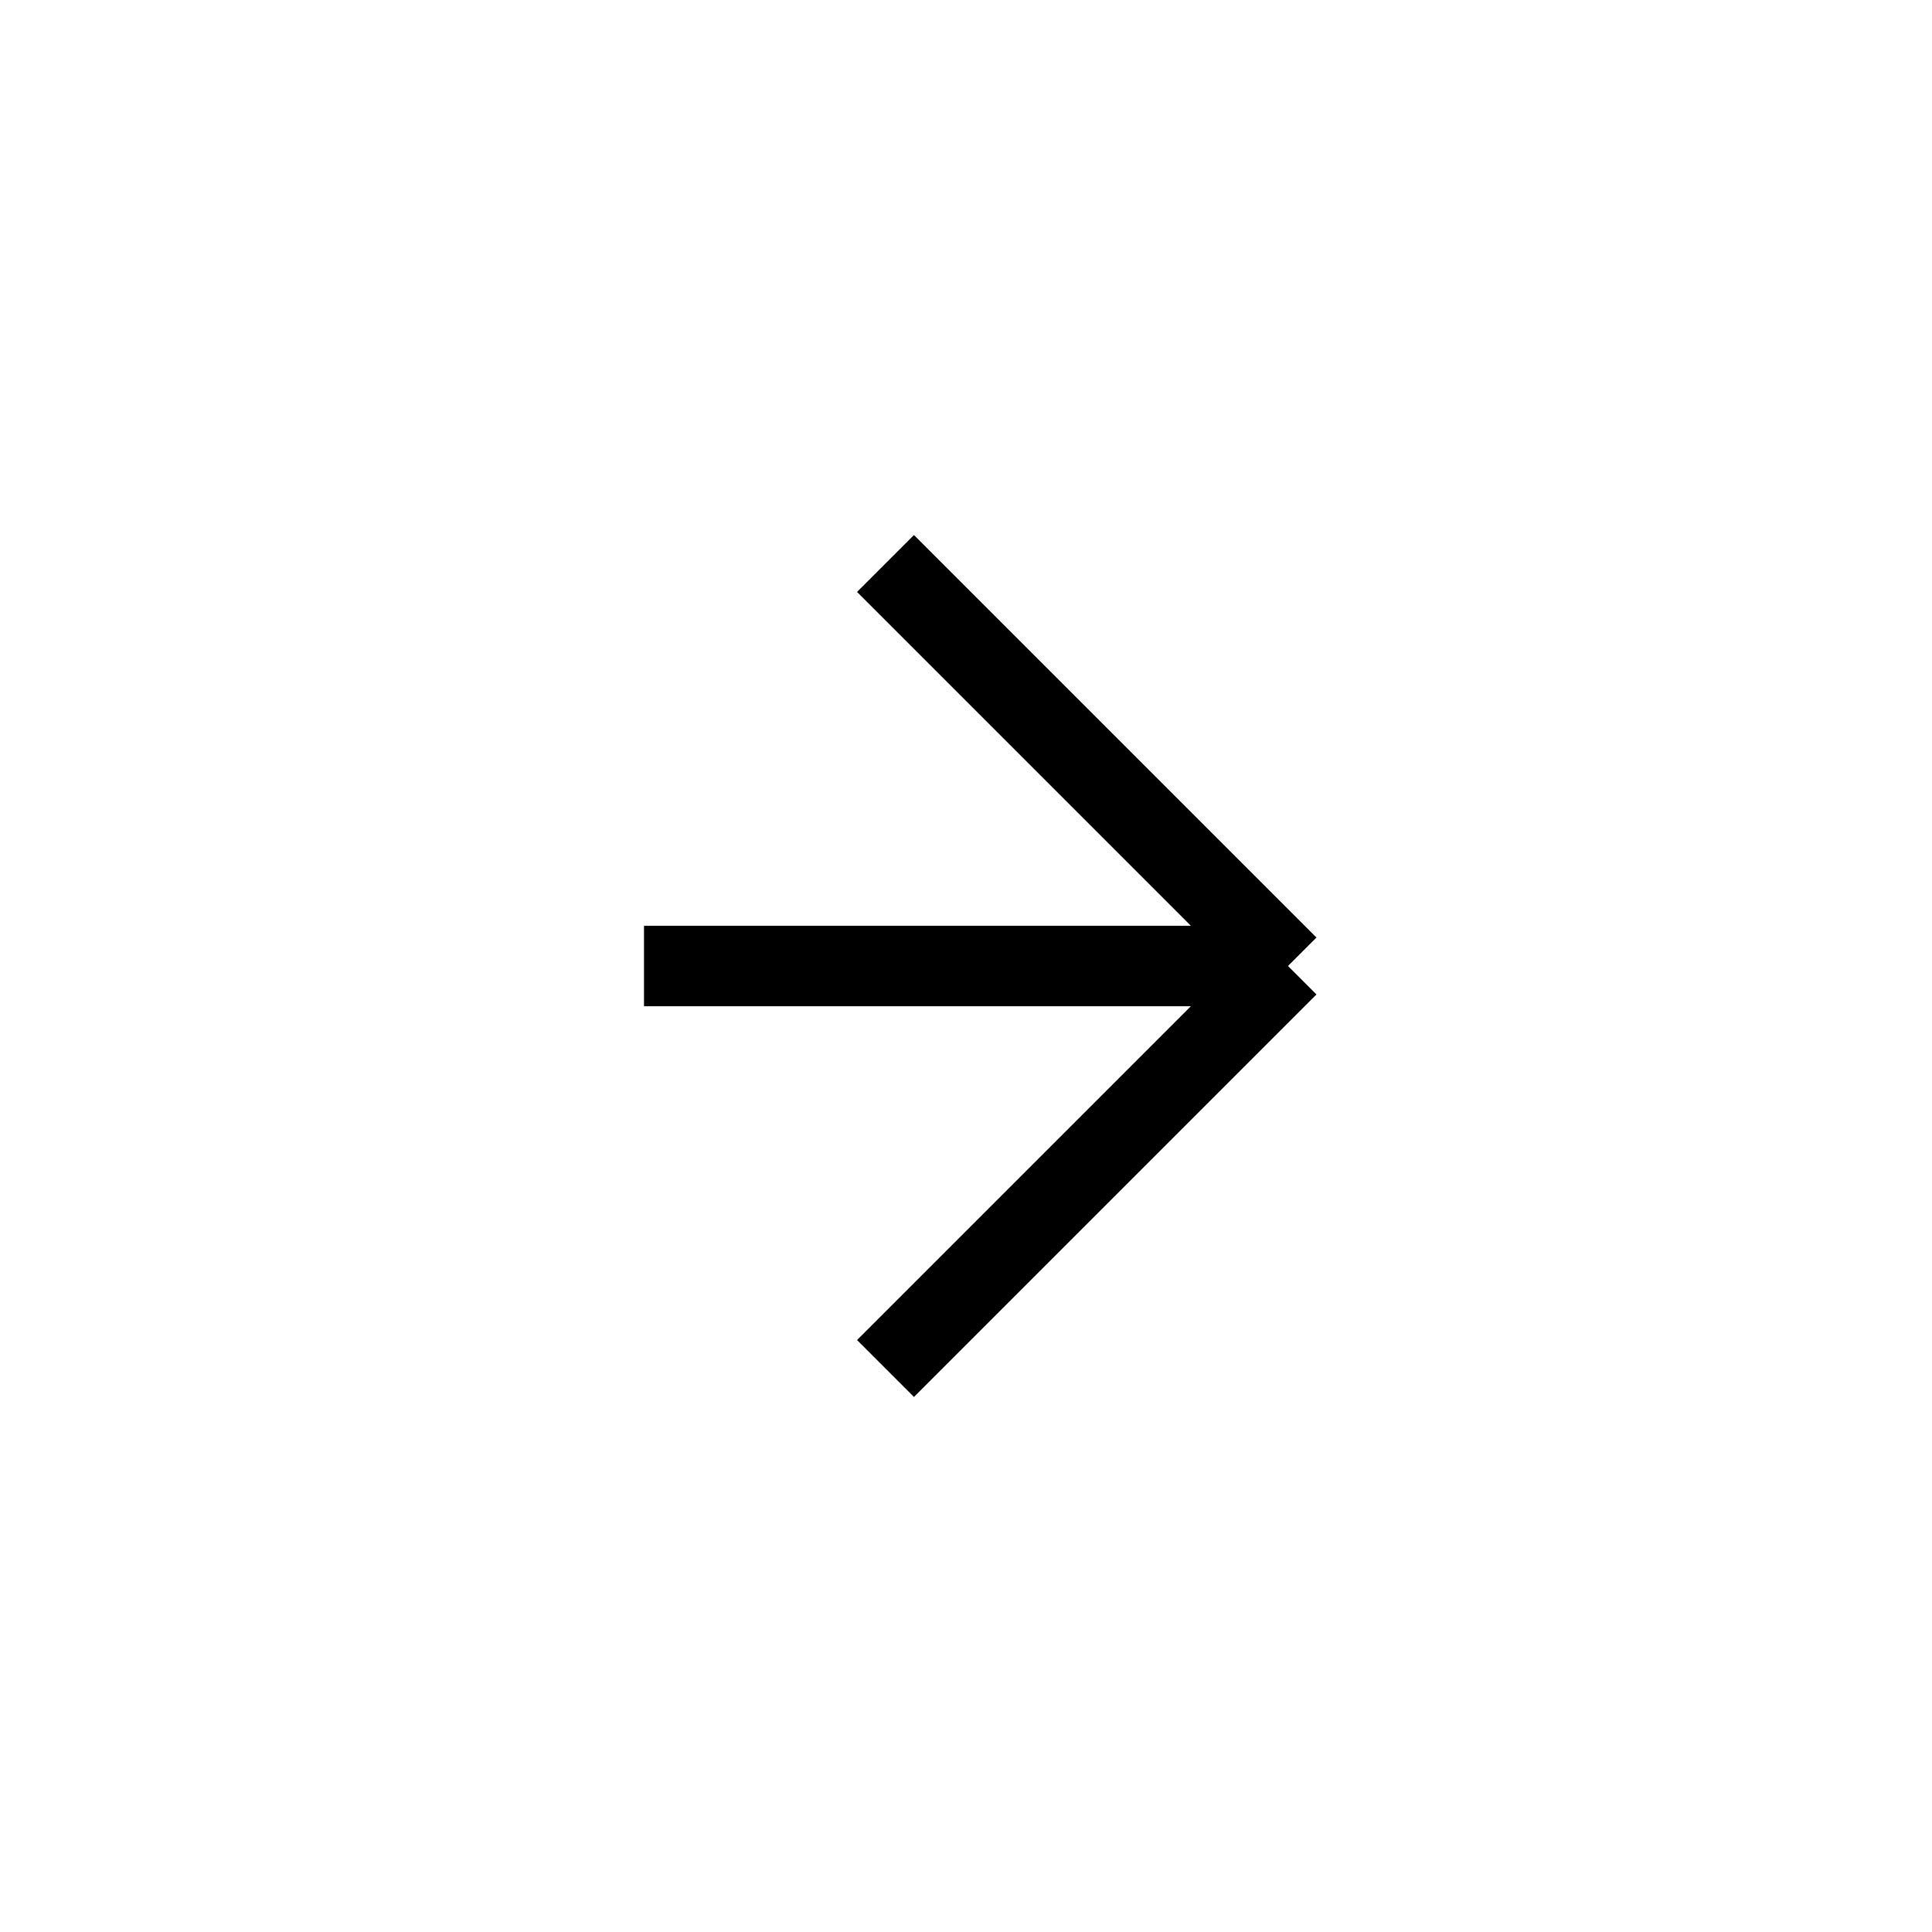
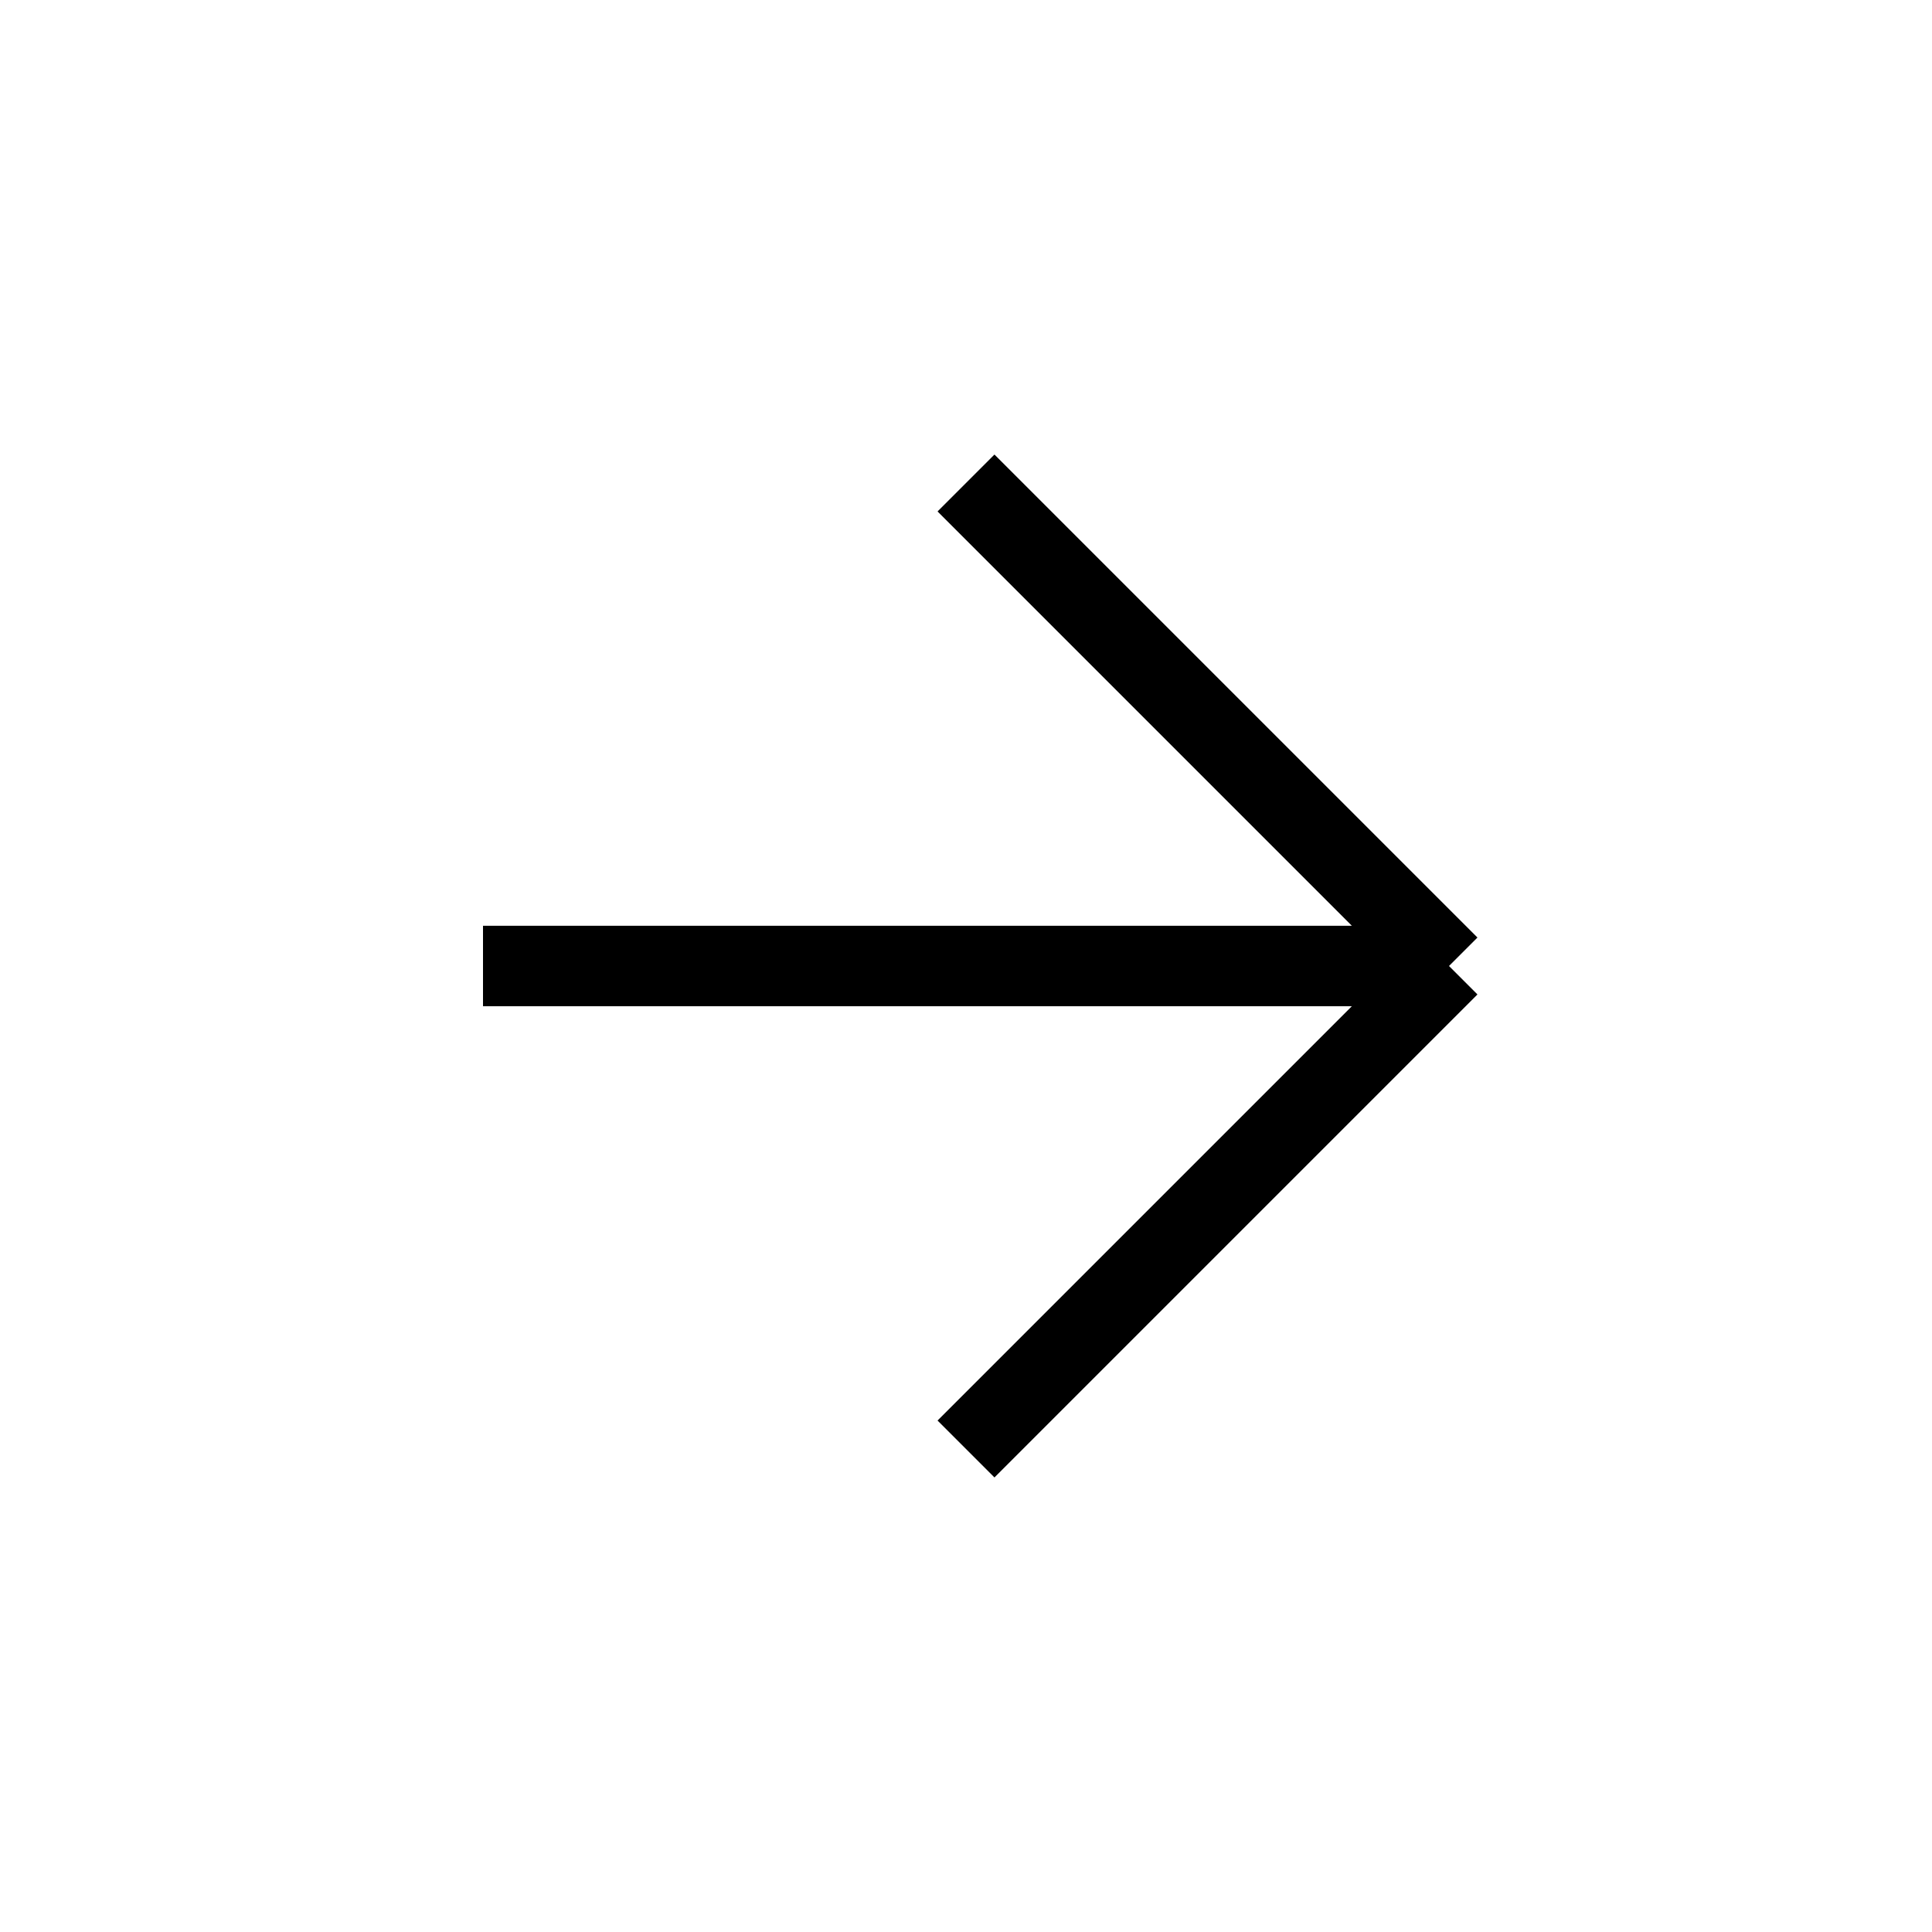
<svg xmlns="http://www.w3.org/2000/svg" width="32" height="32" viewBox="0 0 24 24" fill="none">
-   <path d="M8 12H16M16 12L11 7M16 12L11 17" stroke="currentColor" strokeWidth="8" strokeLinecap="round" strokeLinejoin="round" />
+   <path d="M6 12H18M18 12L12 6M18 12L12 18" stroke="currentColor" strokeWidth="10" strokeLinecap="round" strokeLinejoin="round" />
</svg>
